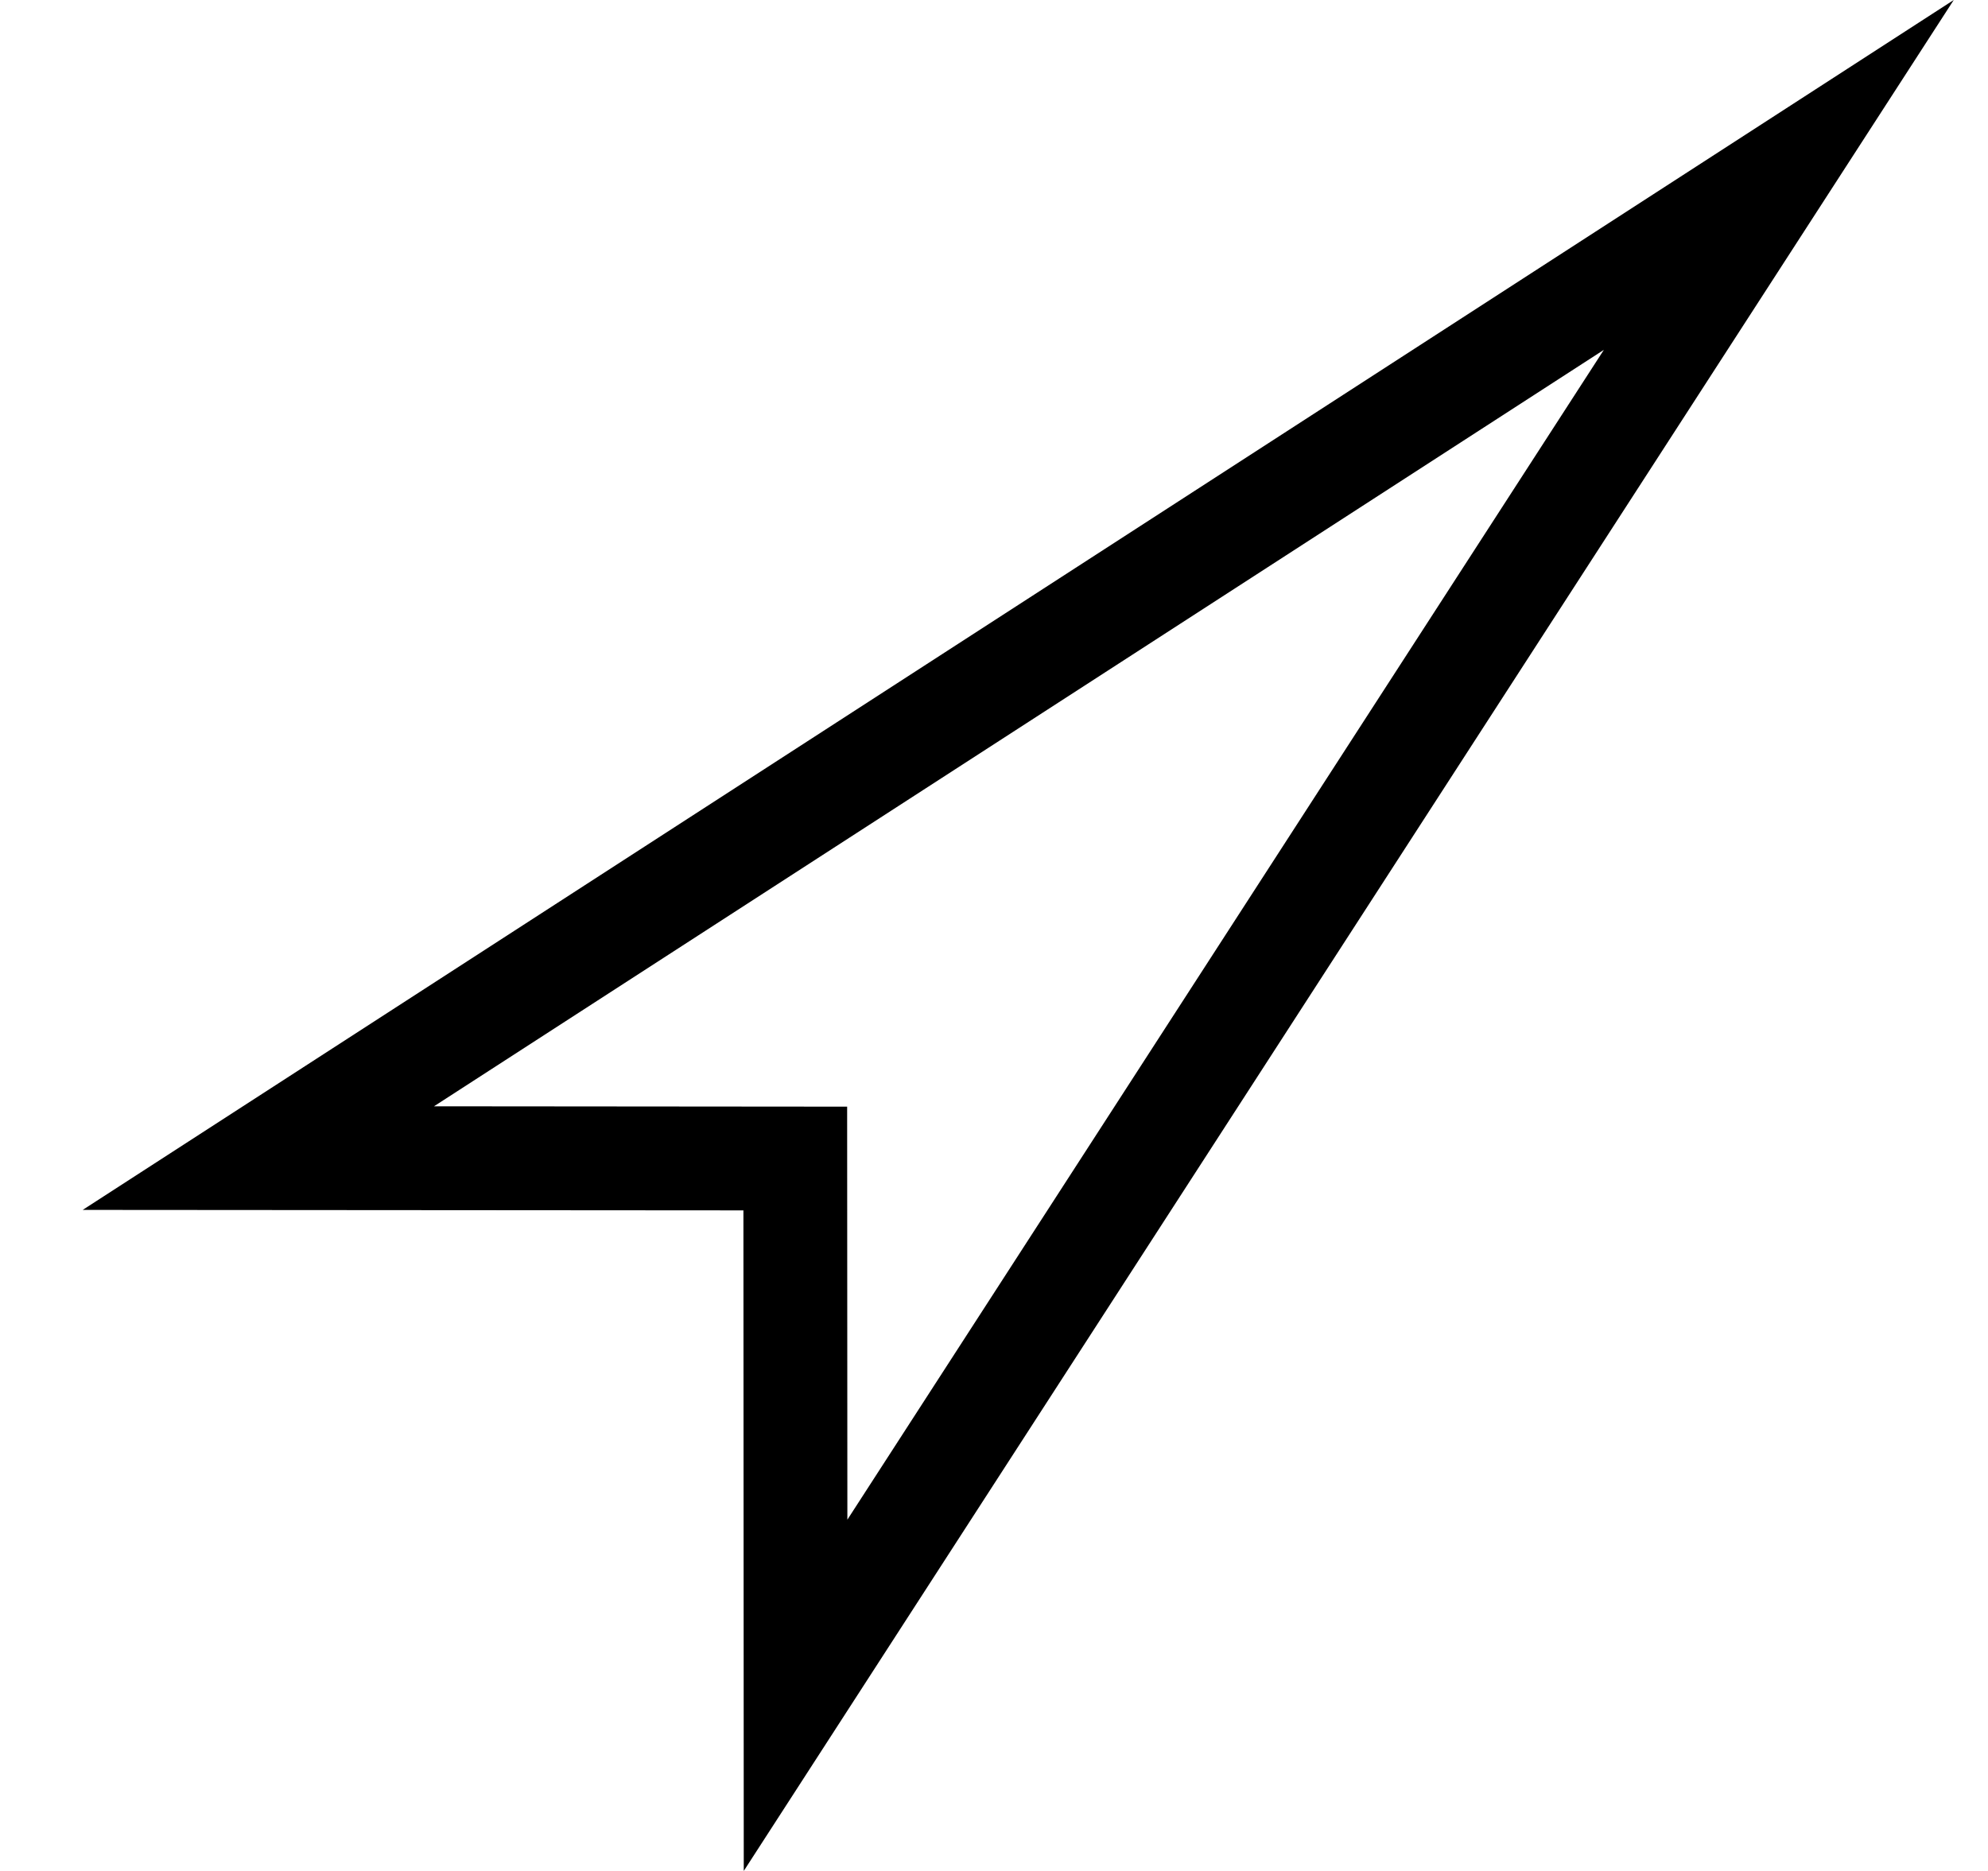
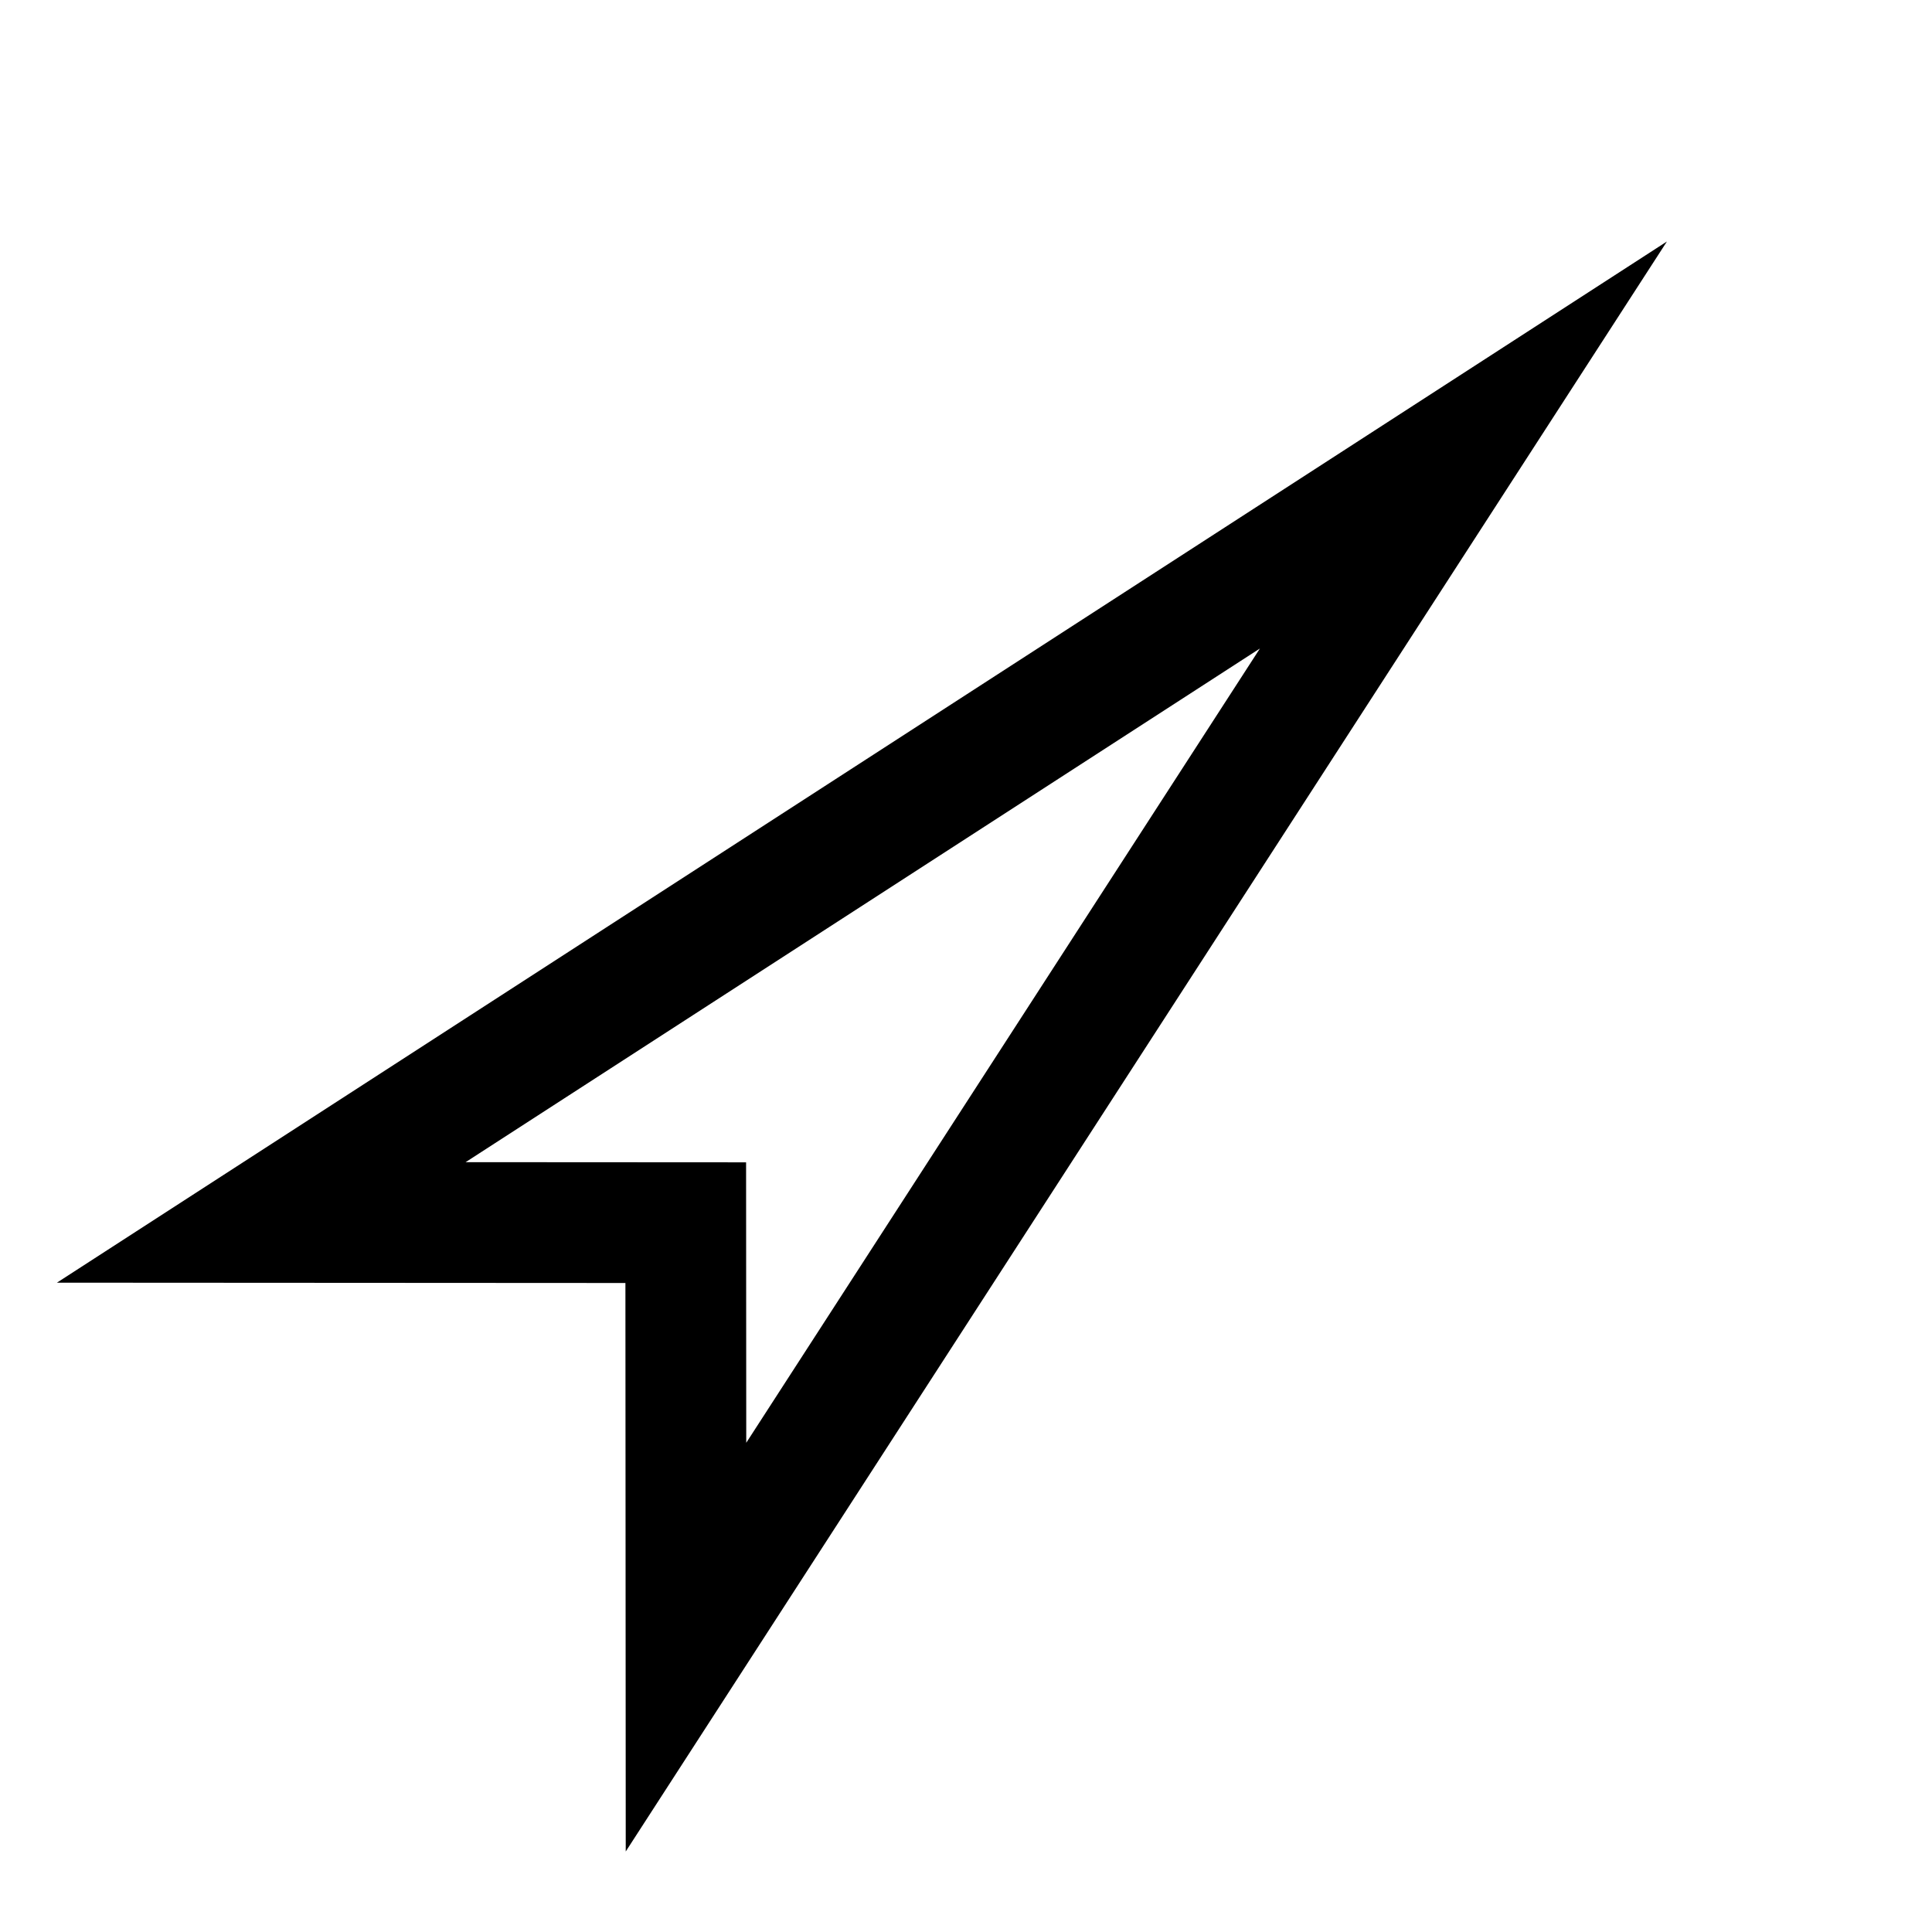
- <svg xmlns="http://www.w3.org/2000/svg" width="17px" height="16px" viewBox="0 0 17 16" version="1.1">
+ <svg xmlns="http://www.w3.org/2000/svg" width="24px" height="24px" viewBox="0 0 24 24" version="1.1">
  <defs />
  <g id="Page-1" stroke="none" stroke-width="1" fill="none" fill-rule="evenodd">
-     <g id="locate-off" transform="translate(0.006139, -3.362133)" fill-rule="nonzero" fill="#000000">
-       <path d="M3.705,12.823 L7.238,12.826 L7.24,16.358 L13.709,6.354 L3.705,12.823 Z M16.701,3.362 L6.354,19.362 L6.351,13.713 L0.701,13.709 L16.701,3.362 Z" id="Combined-Shape" />
+     <g id="locate-off" transform="translate(0.006139, -0.362133)" fill-rule="nonzero" fill="#000000">
+       <path d="M5.778,14.799 L9.262,14.801 L9.264,18.285 L15.645,8.418 L5.778,14.799 Z M20.701,3.362 L7.767,23.362 L7.763,16.3 L0.701,16.296 L20.701,3.362 Z" id="Combined-Shape" />
    </g>
  </g>
</svg>
